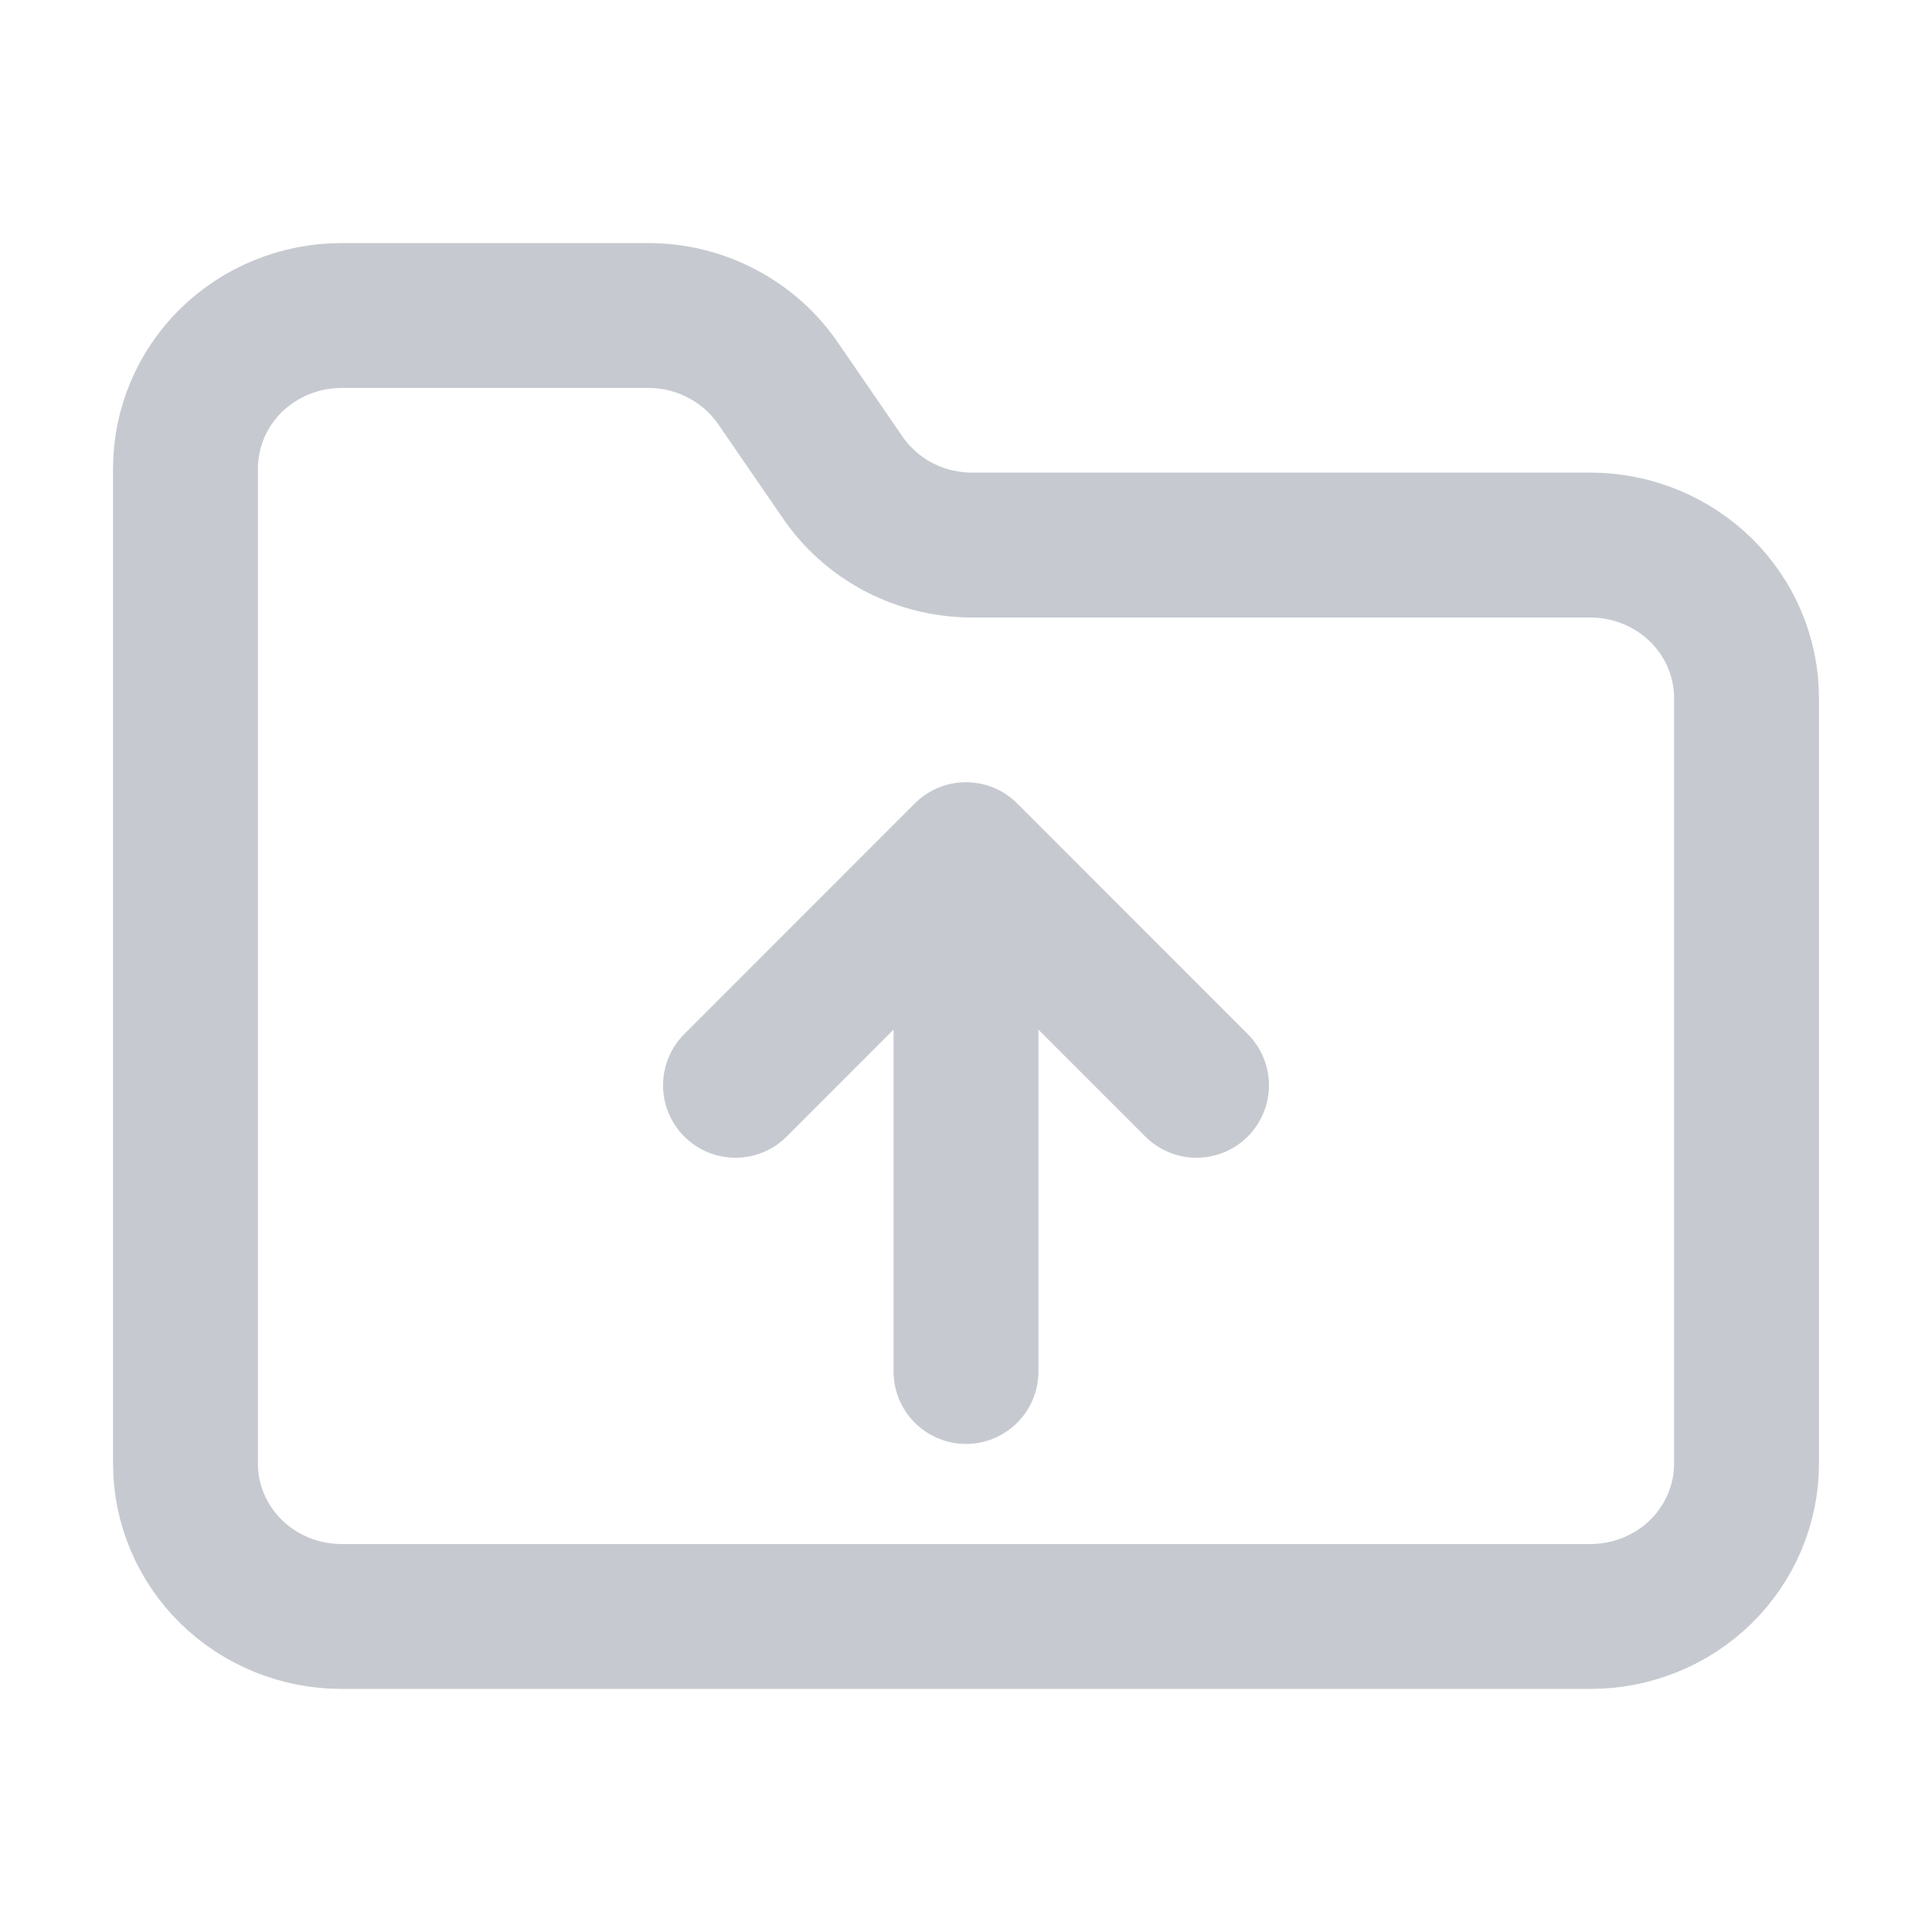
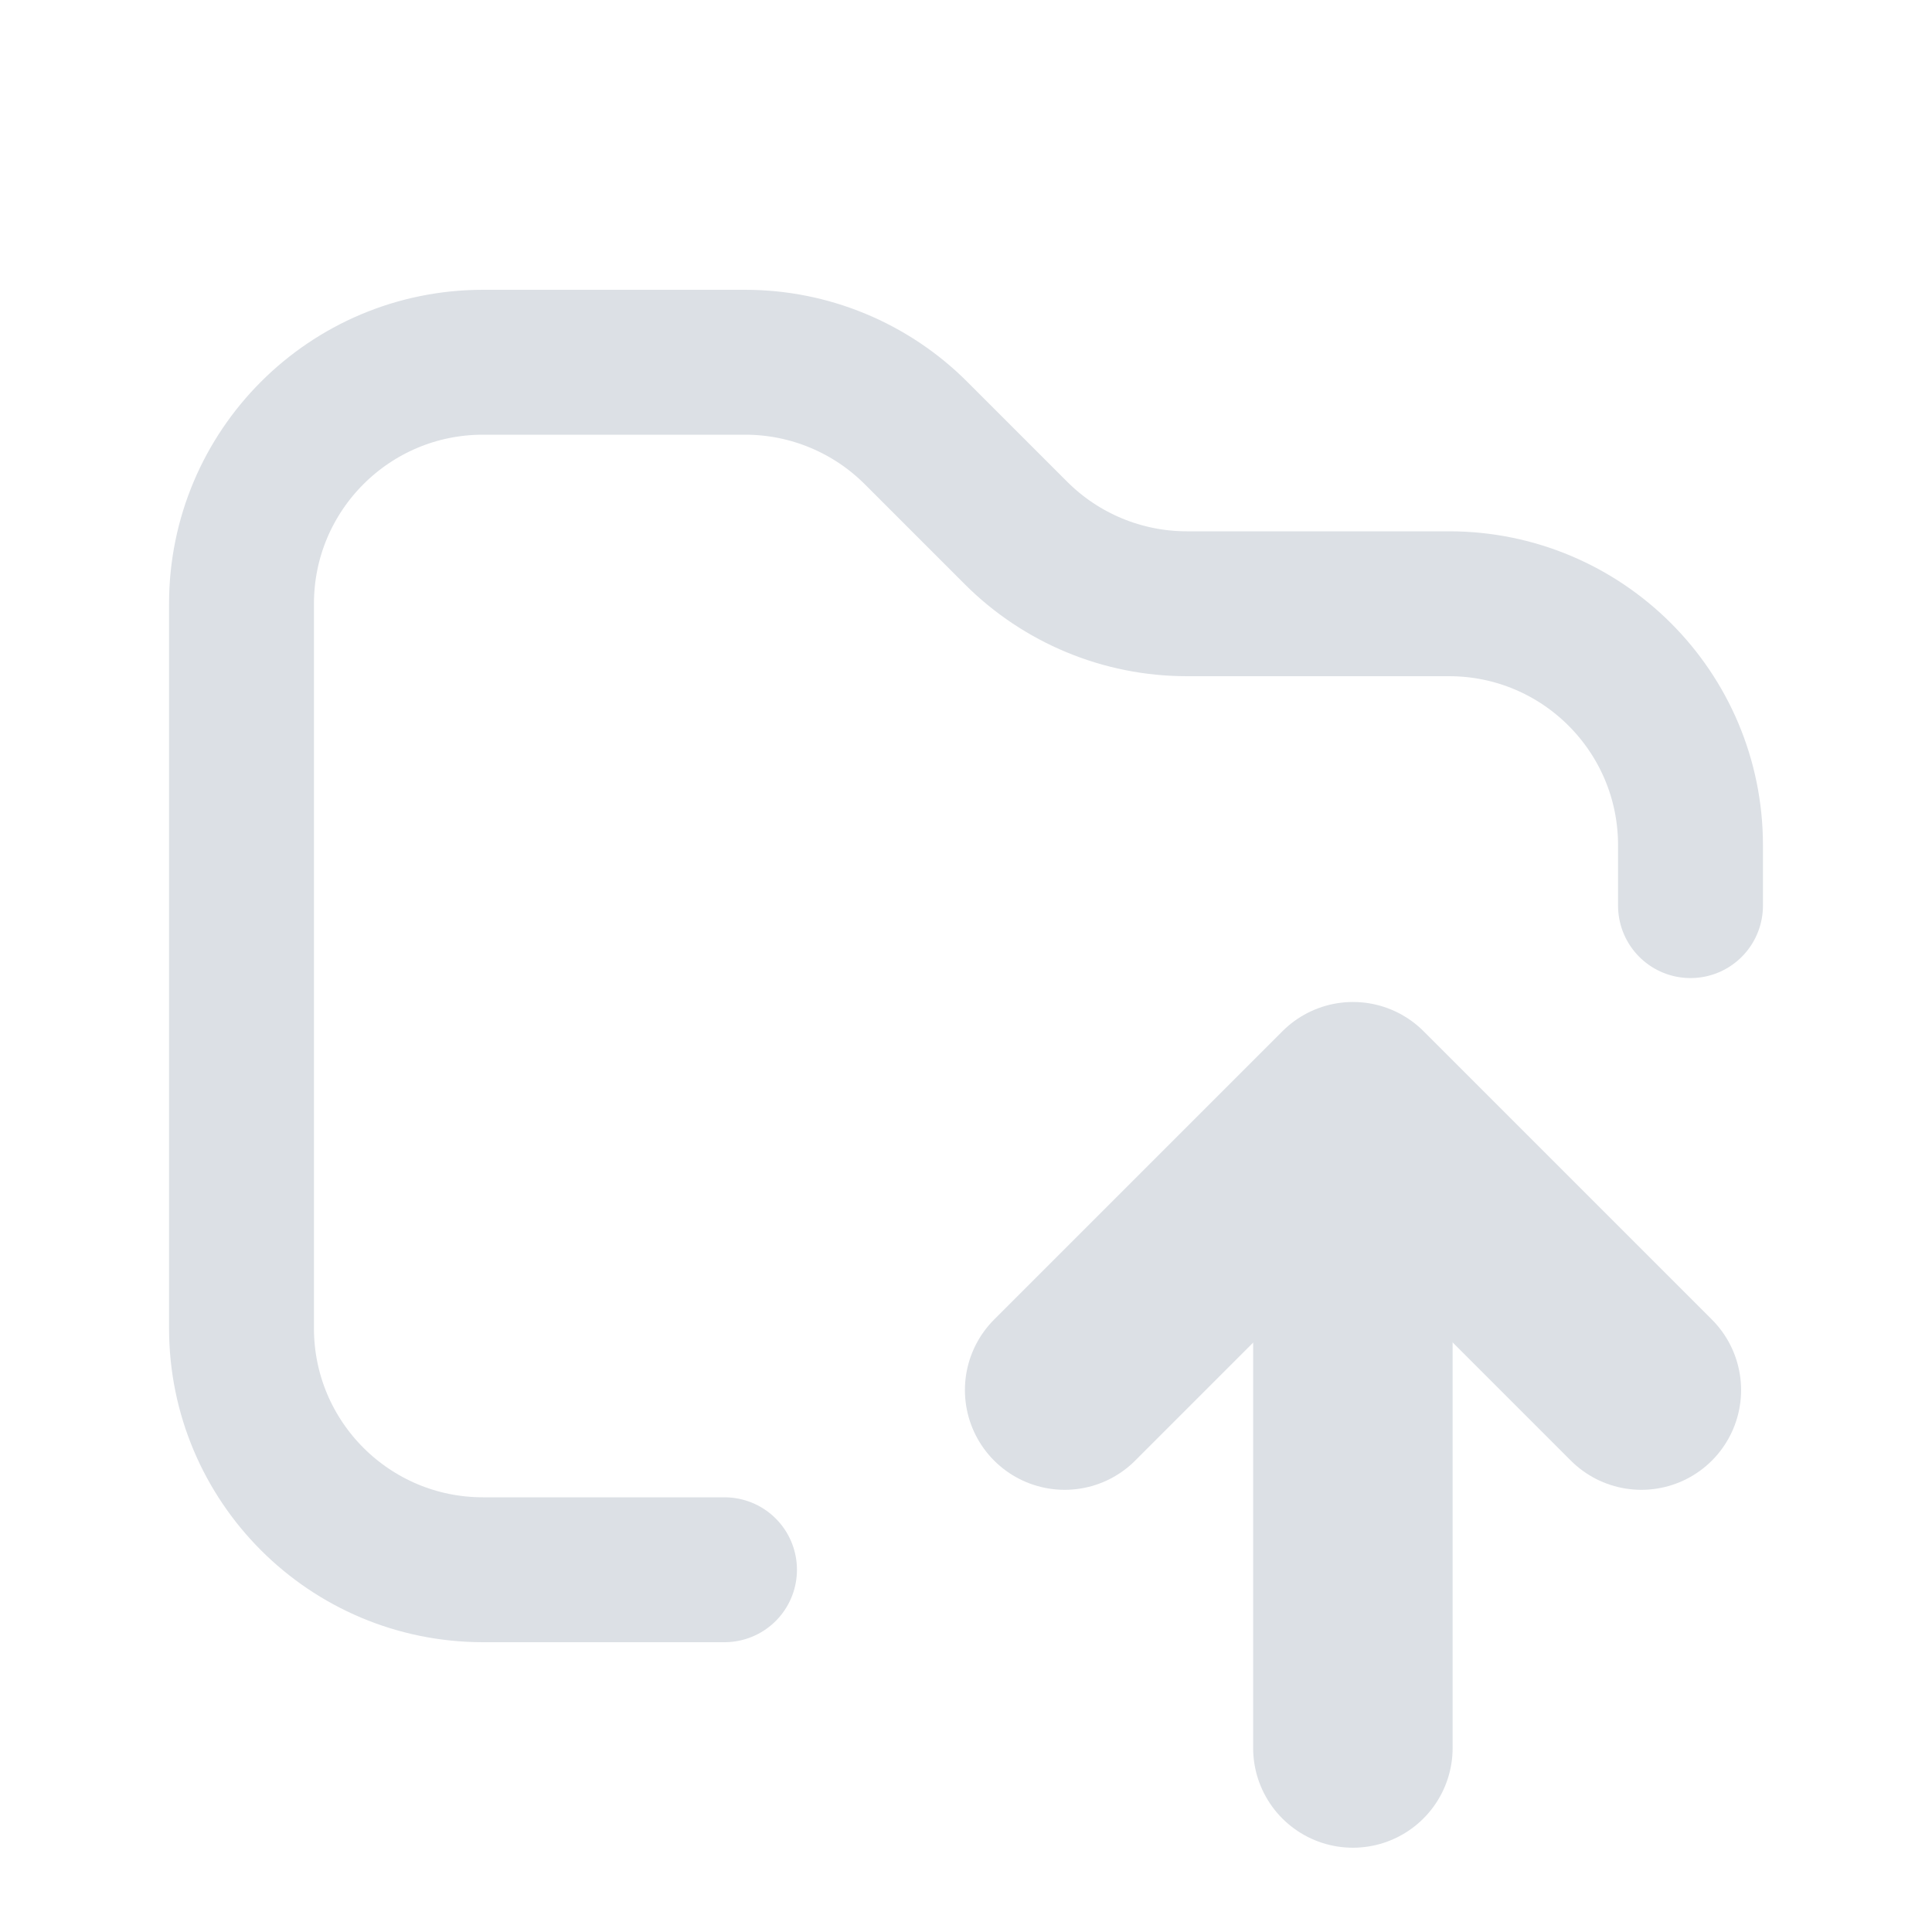
<svg xmlns="http://www.w3.org/2000/svg" width="16" height="16" viewBox="0 0 16 16" fill="none">
-   <path d="M8 11.358V7.542" stroke="#C6CAD0" stroke-width="1.2" stroke-linecap="round" stroke-linejoin="round" />
-   <path d="M9.909 8.988L8 7.078L6.091 8.988" stroke="#C6CAD0" stroke-width="1.2" stroke-linecap="round" stroke-linejoin="round" />
-   <path d="M13.171 13.387C13.514 13.387 13.843 13.254 14.086 13.016C14.328 12.778 14.464 12.456 14.464 12.12V5.782C14.464 5.446 14.328 5.123 14.086 4.886C13.843 4.648 13.514 4.514 13.171 4.514H8.065C7.848 4.516 7.635 4.465 7.444 4.366C7.253 4.266 7.091 4.121 6.972 3.944L6.449 3.183C6.331 3.008 6.171 2.864 5.982 2.765C5.794 2.665 5.583 2.613 5.369 2.613H2.829C2.486 2.613 2.157 2.747 1.914 2.984C1.672 3.222 1.536 3.544 1.536 3.881V12.12C1.536 12.456 1.672 12.778 1.914 13.016C2.157 13.254 2.486 13.387 2.829 13.387H13.171Z" stroke="#C6CAD0" stroke-width="1.2" stroke-linecap="round" stroke-linejoin="round" />
+   <path d="M6 13H4C2.895 13 2 12.105 2 11V5C2 3.895 2.895 3 4 3H6.172C6.702 3 7.211 3.211 7.586 3.586L8.414 4.414C8.789 4.789 9.298 5 9.828 5H12C13.105 5 14 5.895 14 7V7.5" stroke="#DCE0E5" stroke-width="1.2" stroke-linecap="round" />
+   <path d="M11.204 14.476V9.703" stroke="#DCE0E5" stroke-width="1.652" stroke-linecap="round" stroke-linejoin="round" />
+   <path d="M13.593 11.512L11.205 9.124L8.817 11.512" stroke="#DCE0E5" stroke-width="1.652" stroke-linecap="round" stroke-linejoin="round" />
</svg>
